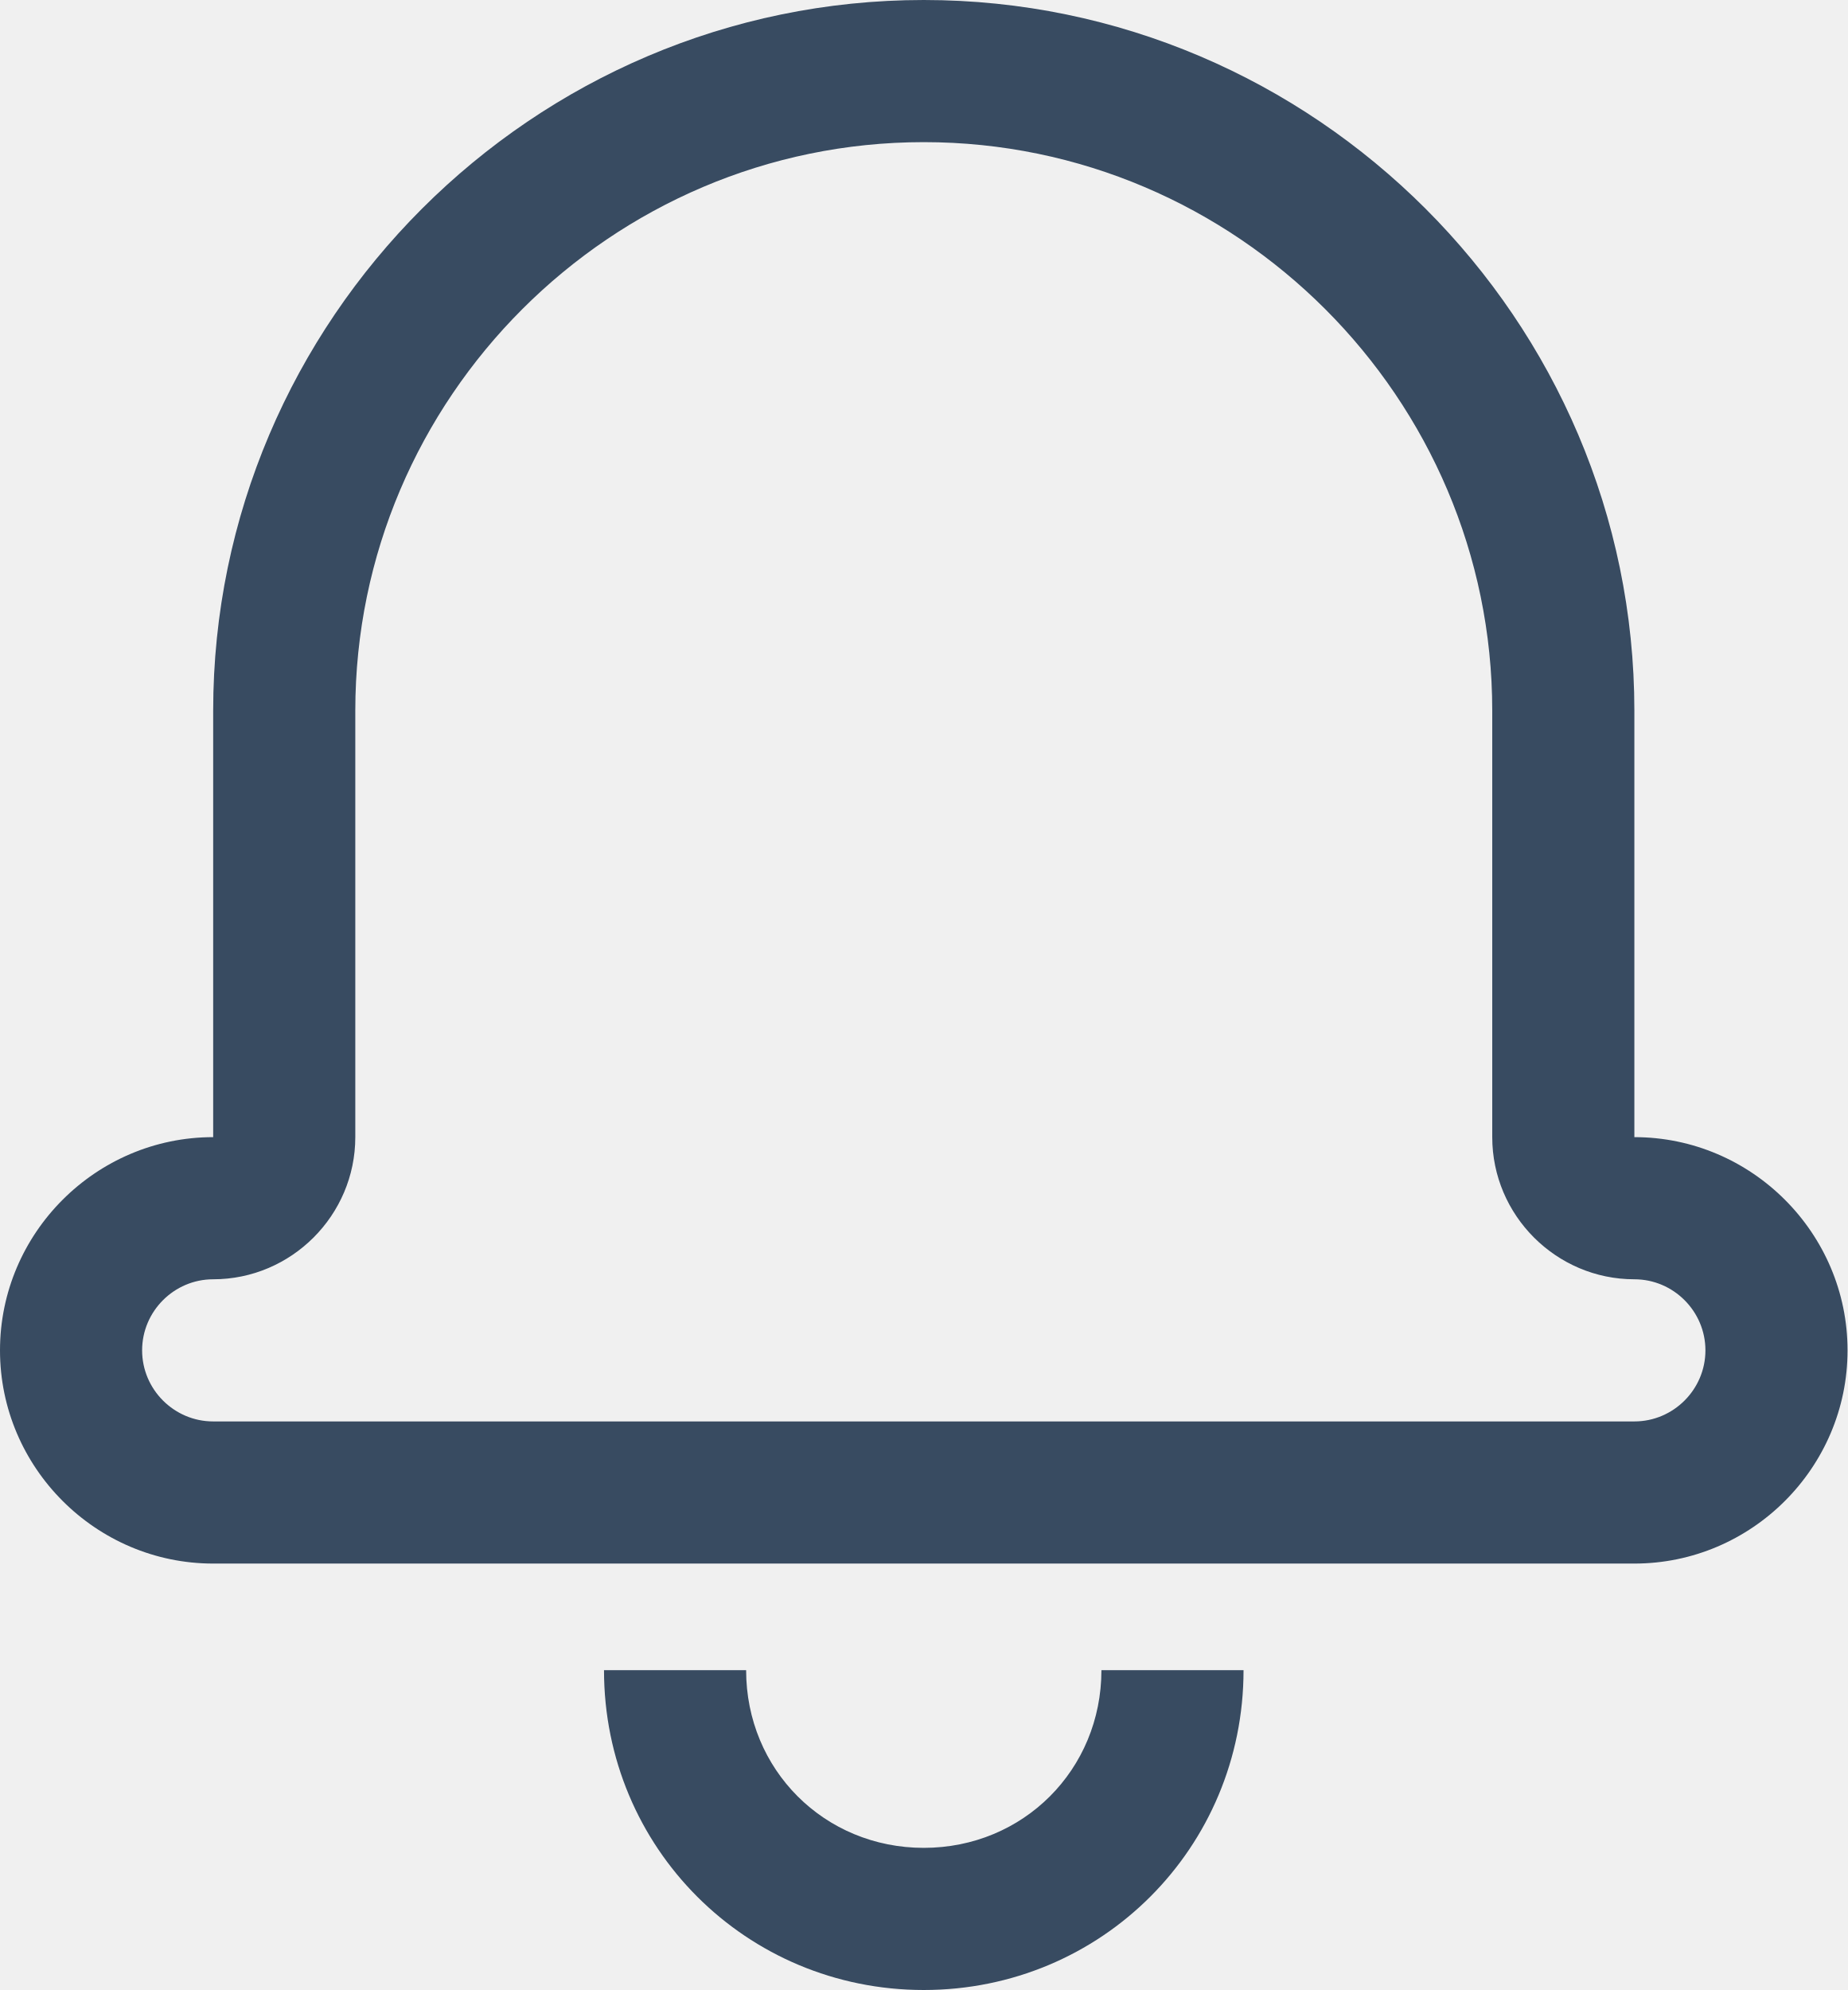
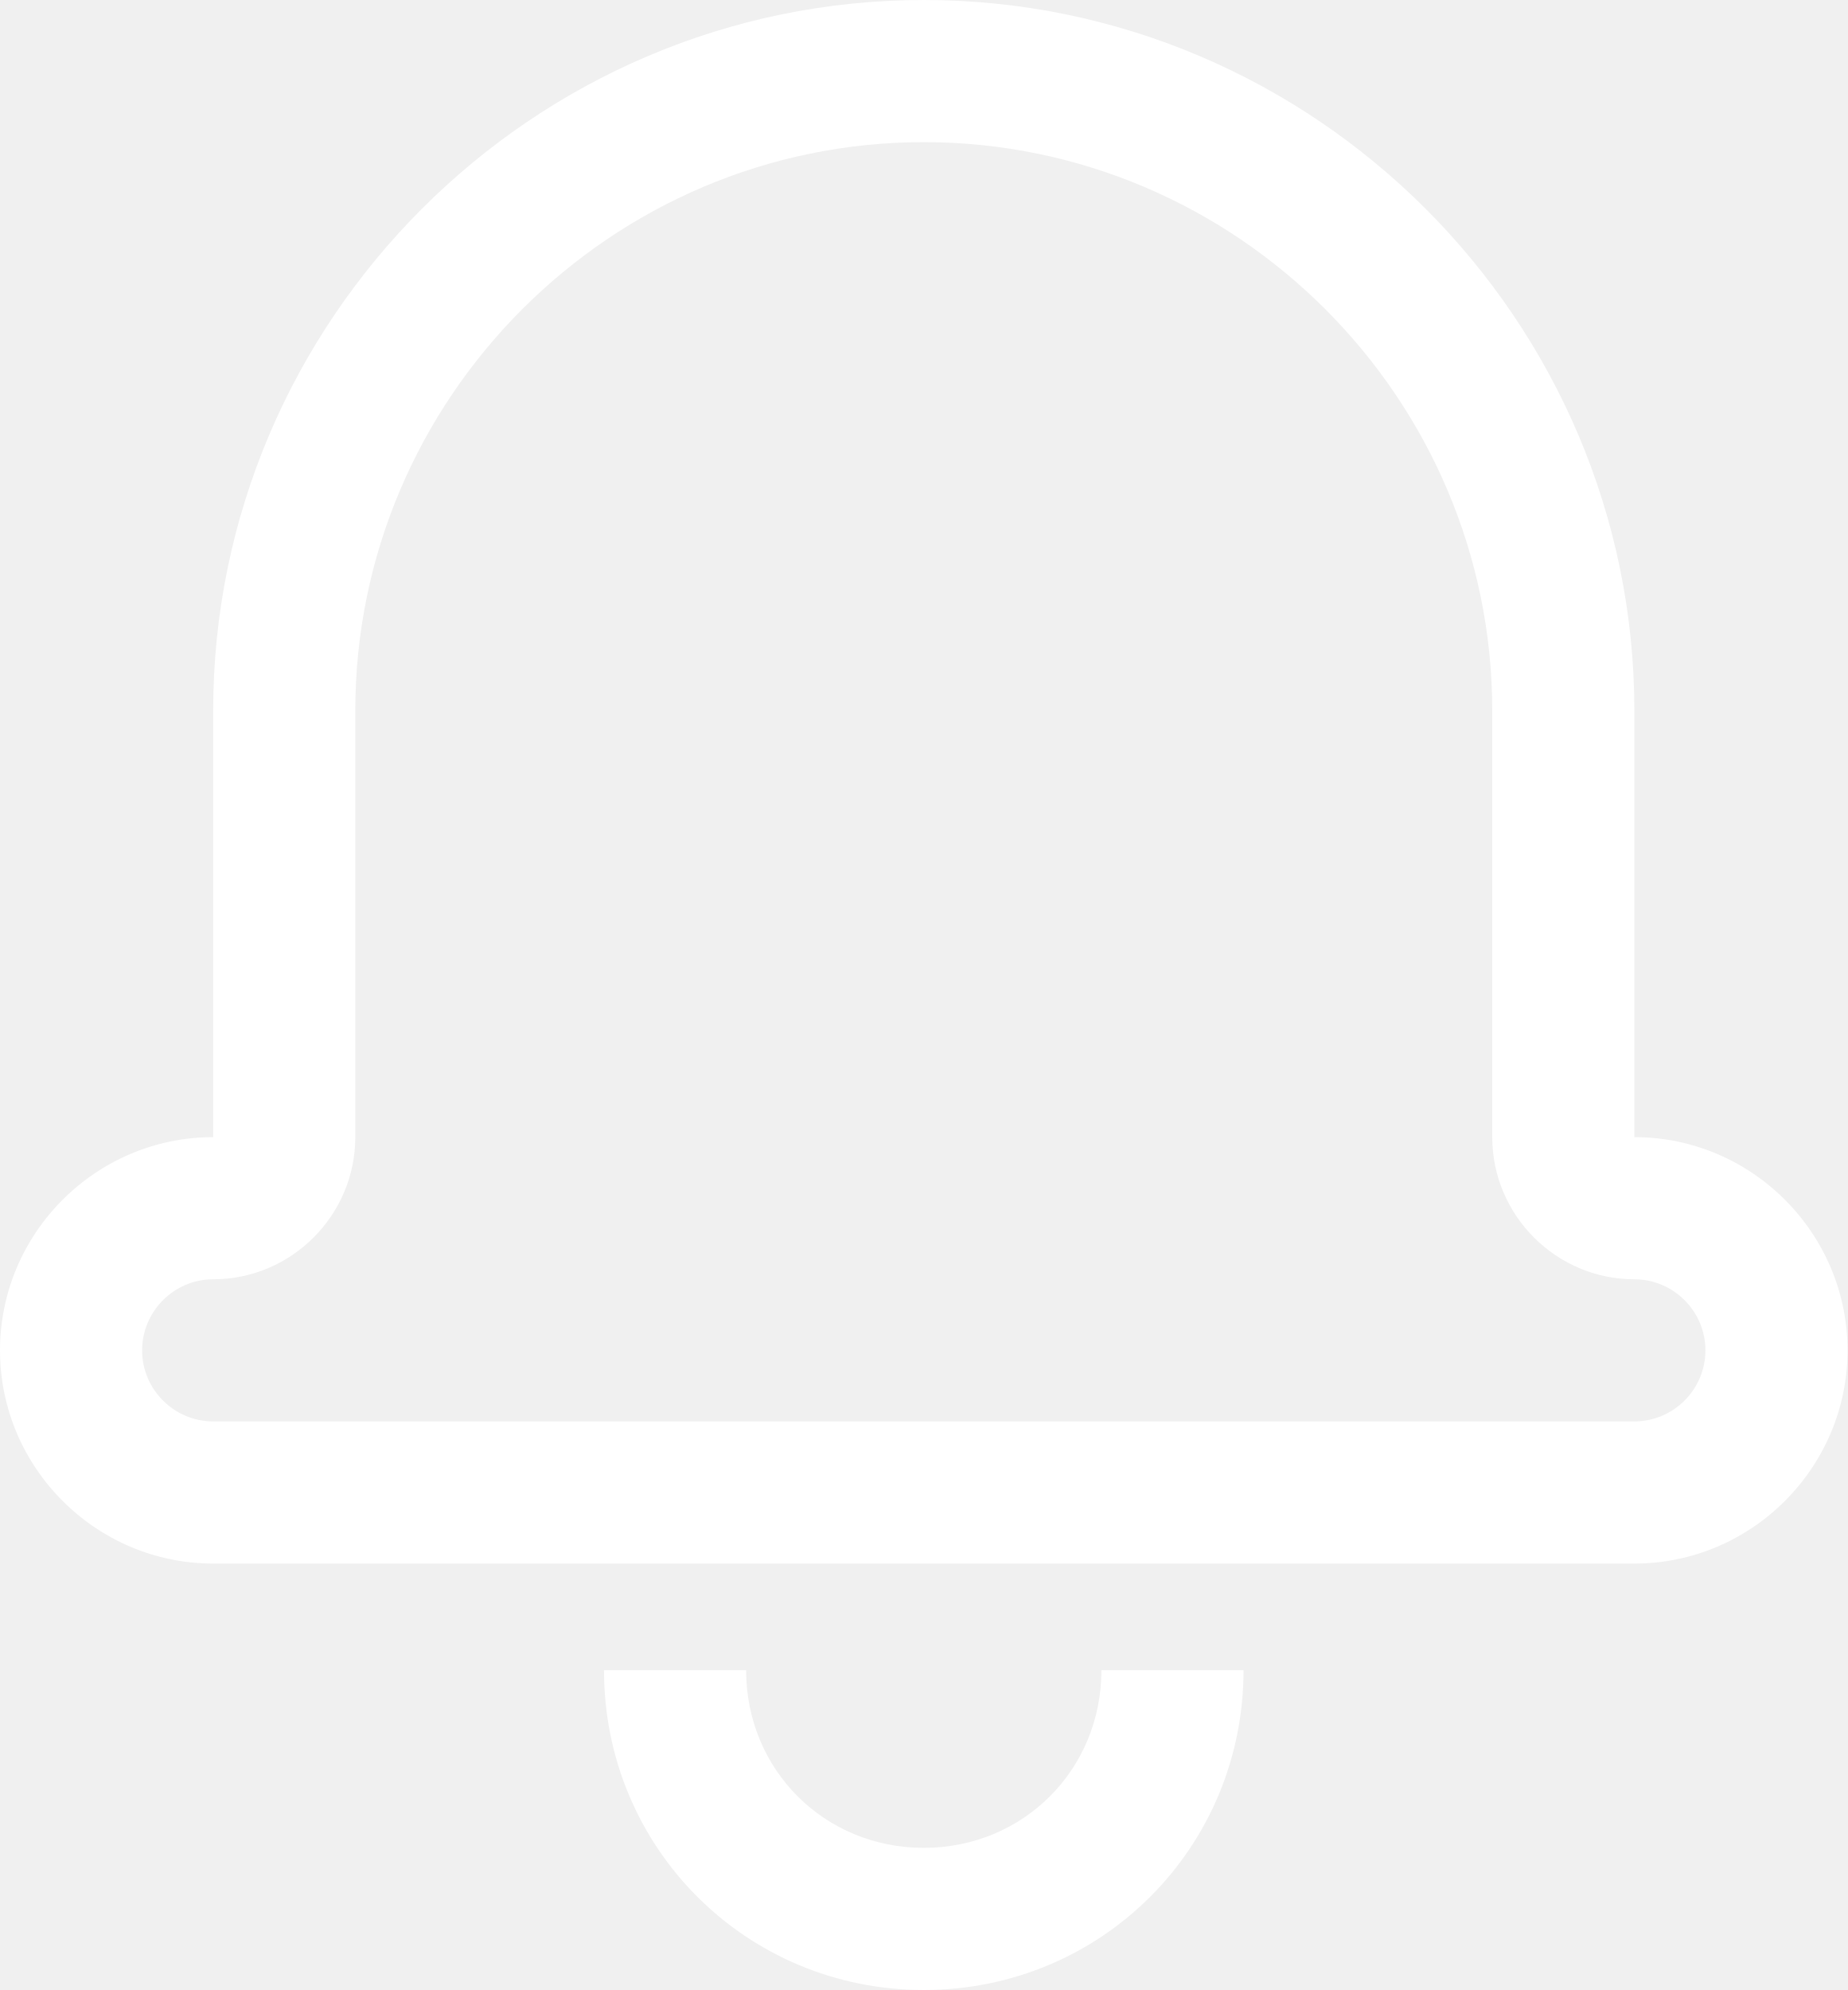
<svg xmlns="http://www.w3.org/2000/svg" version="1.1" id="Layer_1" x="0px" y="0px" viewBox="0 0 52 56" style="enable-background:new 0 0 52 56;" xml:space="preserve">
  <style type="text/css">
- 	.st0{fill:#384B61;}
+ 	.st0{fill:#FFFFFF;}
</style>
  <g>
    <g>
-       <path class="st0" d="M52,38c0,3.3-2.7,6-6,6H6c-3.3,0-6-2.7-6-6c0-3.3,2.7-6,6-6c0,0,0-12,0-12C6,9,15,0,26,0c11,0,20,9,20,20v12    C49.3,32,52,34.7,52,38z M46,36c-2.2,0-4-1.8-4-4V20c0-8.8-7.2-16-16-16c-8.8,0-16,7.2-16,16v12c0,2.2-1.8,4-4,4c-1.1,0-2,0.9-2,2    c0,1.1,0.9,2,2,2h40c1.1,0,2-0.9,2-2C48,36.9,47.1,36,46,36z M17,47h4c0,2.8,2.2,5,5,5s5-2.2,5-5h4c0,5-4,9-9,9S17,52,17,47z" />
+       <path class="st0" d="M52,38c0,3.3-2.7,6-6,6H6c-3.3,0-6-2.7-6-6s2.7-6,6-6V20C6,9,15,0,26,0s20,9,20,20v12C49.3,32,52,34.7,52,38z     M46,36c-2.2,0-4-1.8-4-4V20c0-8.8-7.2-16-16-16s-16,7.2-16,16v12c0,2.2-1.8,4-4,4c-1.1,0-2,0.9-2,2s0.9,2,2,2h40c1.1,0,2-0.9,2-2    S47.1,36,46,36z M17,47h4c0,2.8,2.2,5,5,5s5-2.2,5-5h4c0,5-4,9-9,9S17,52,17,47z" />
    </g>
  </g>
</svg>
